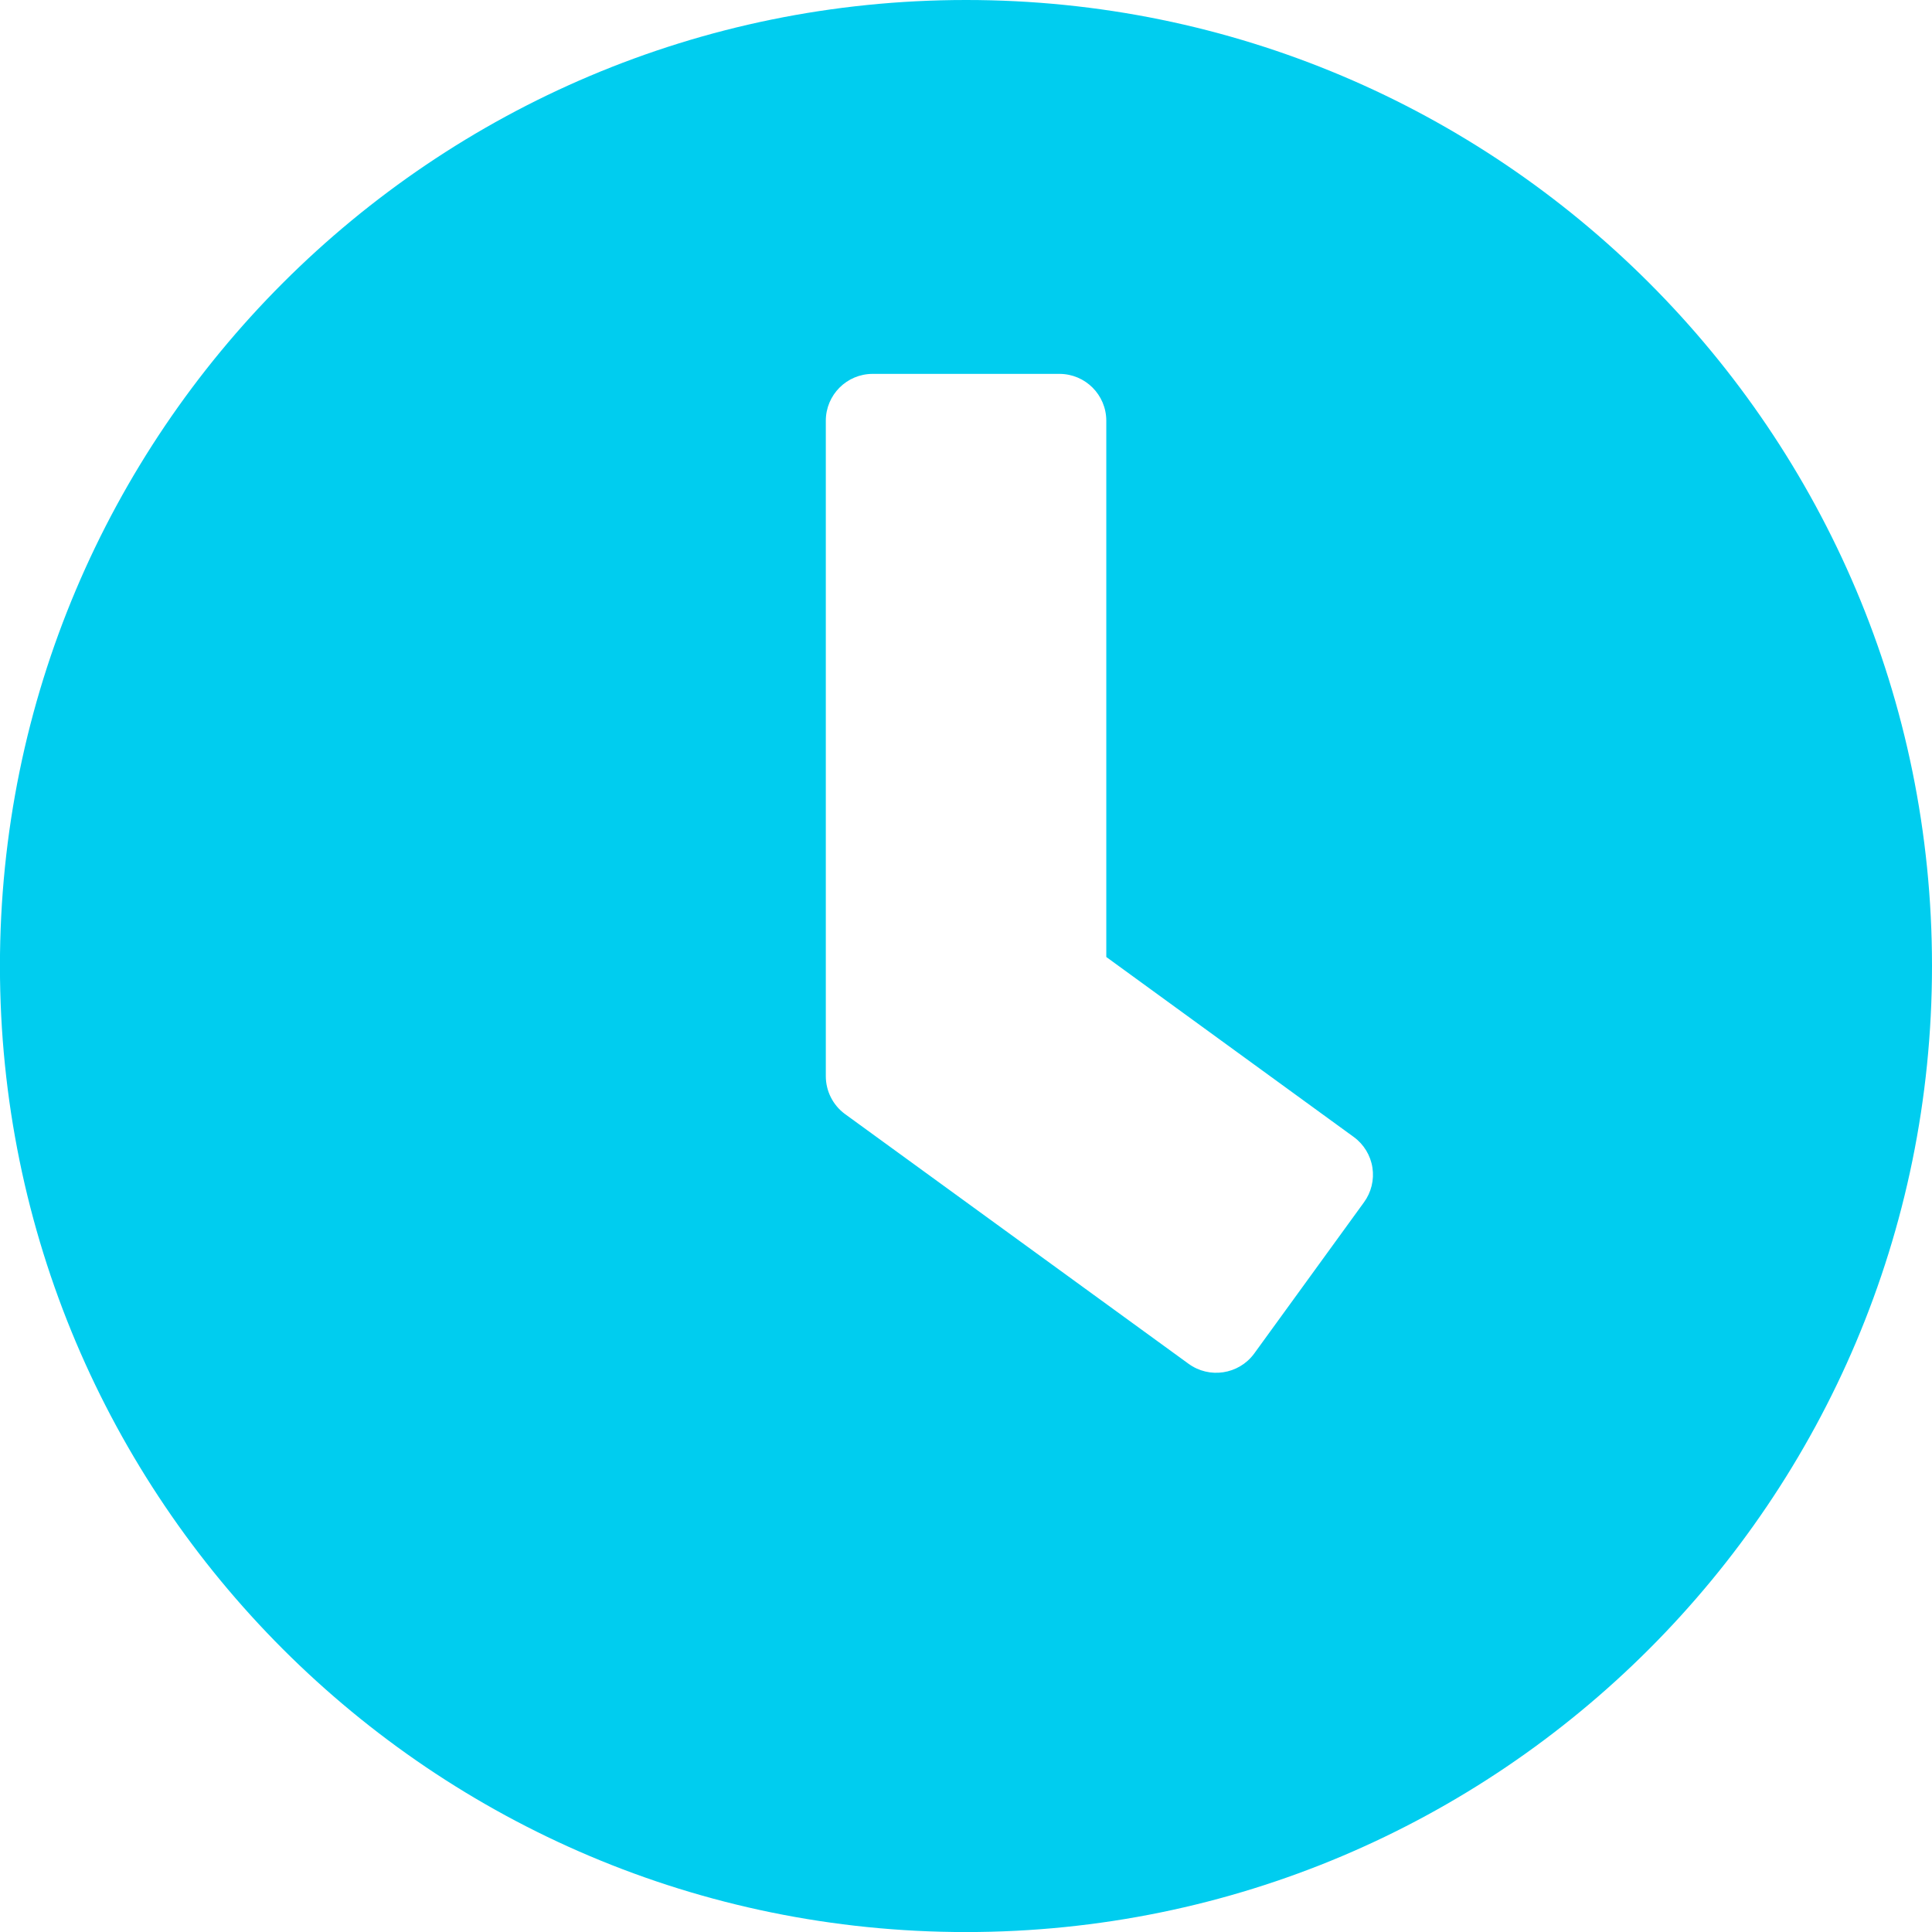
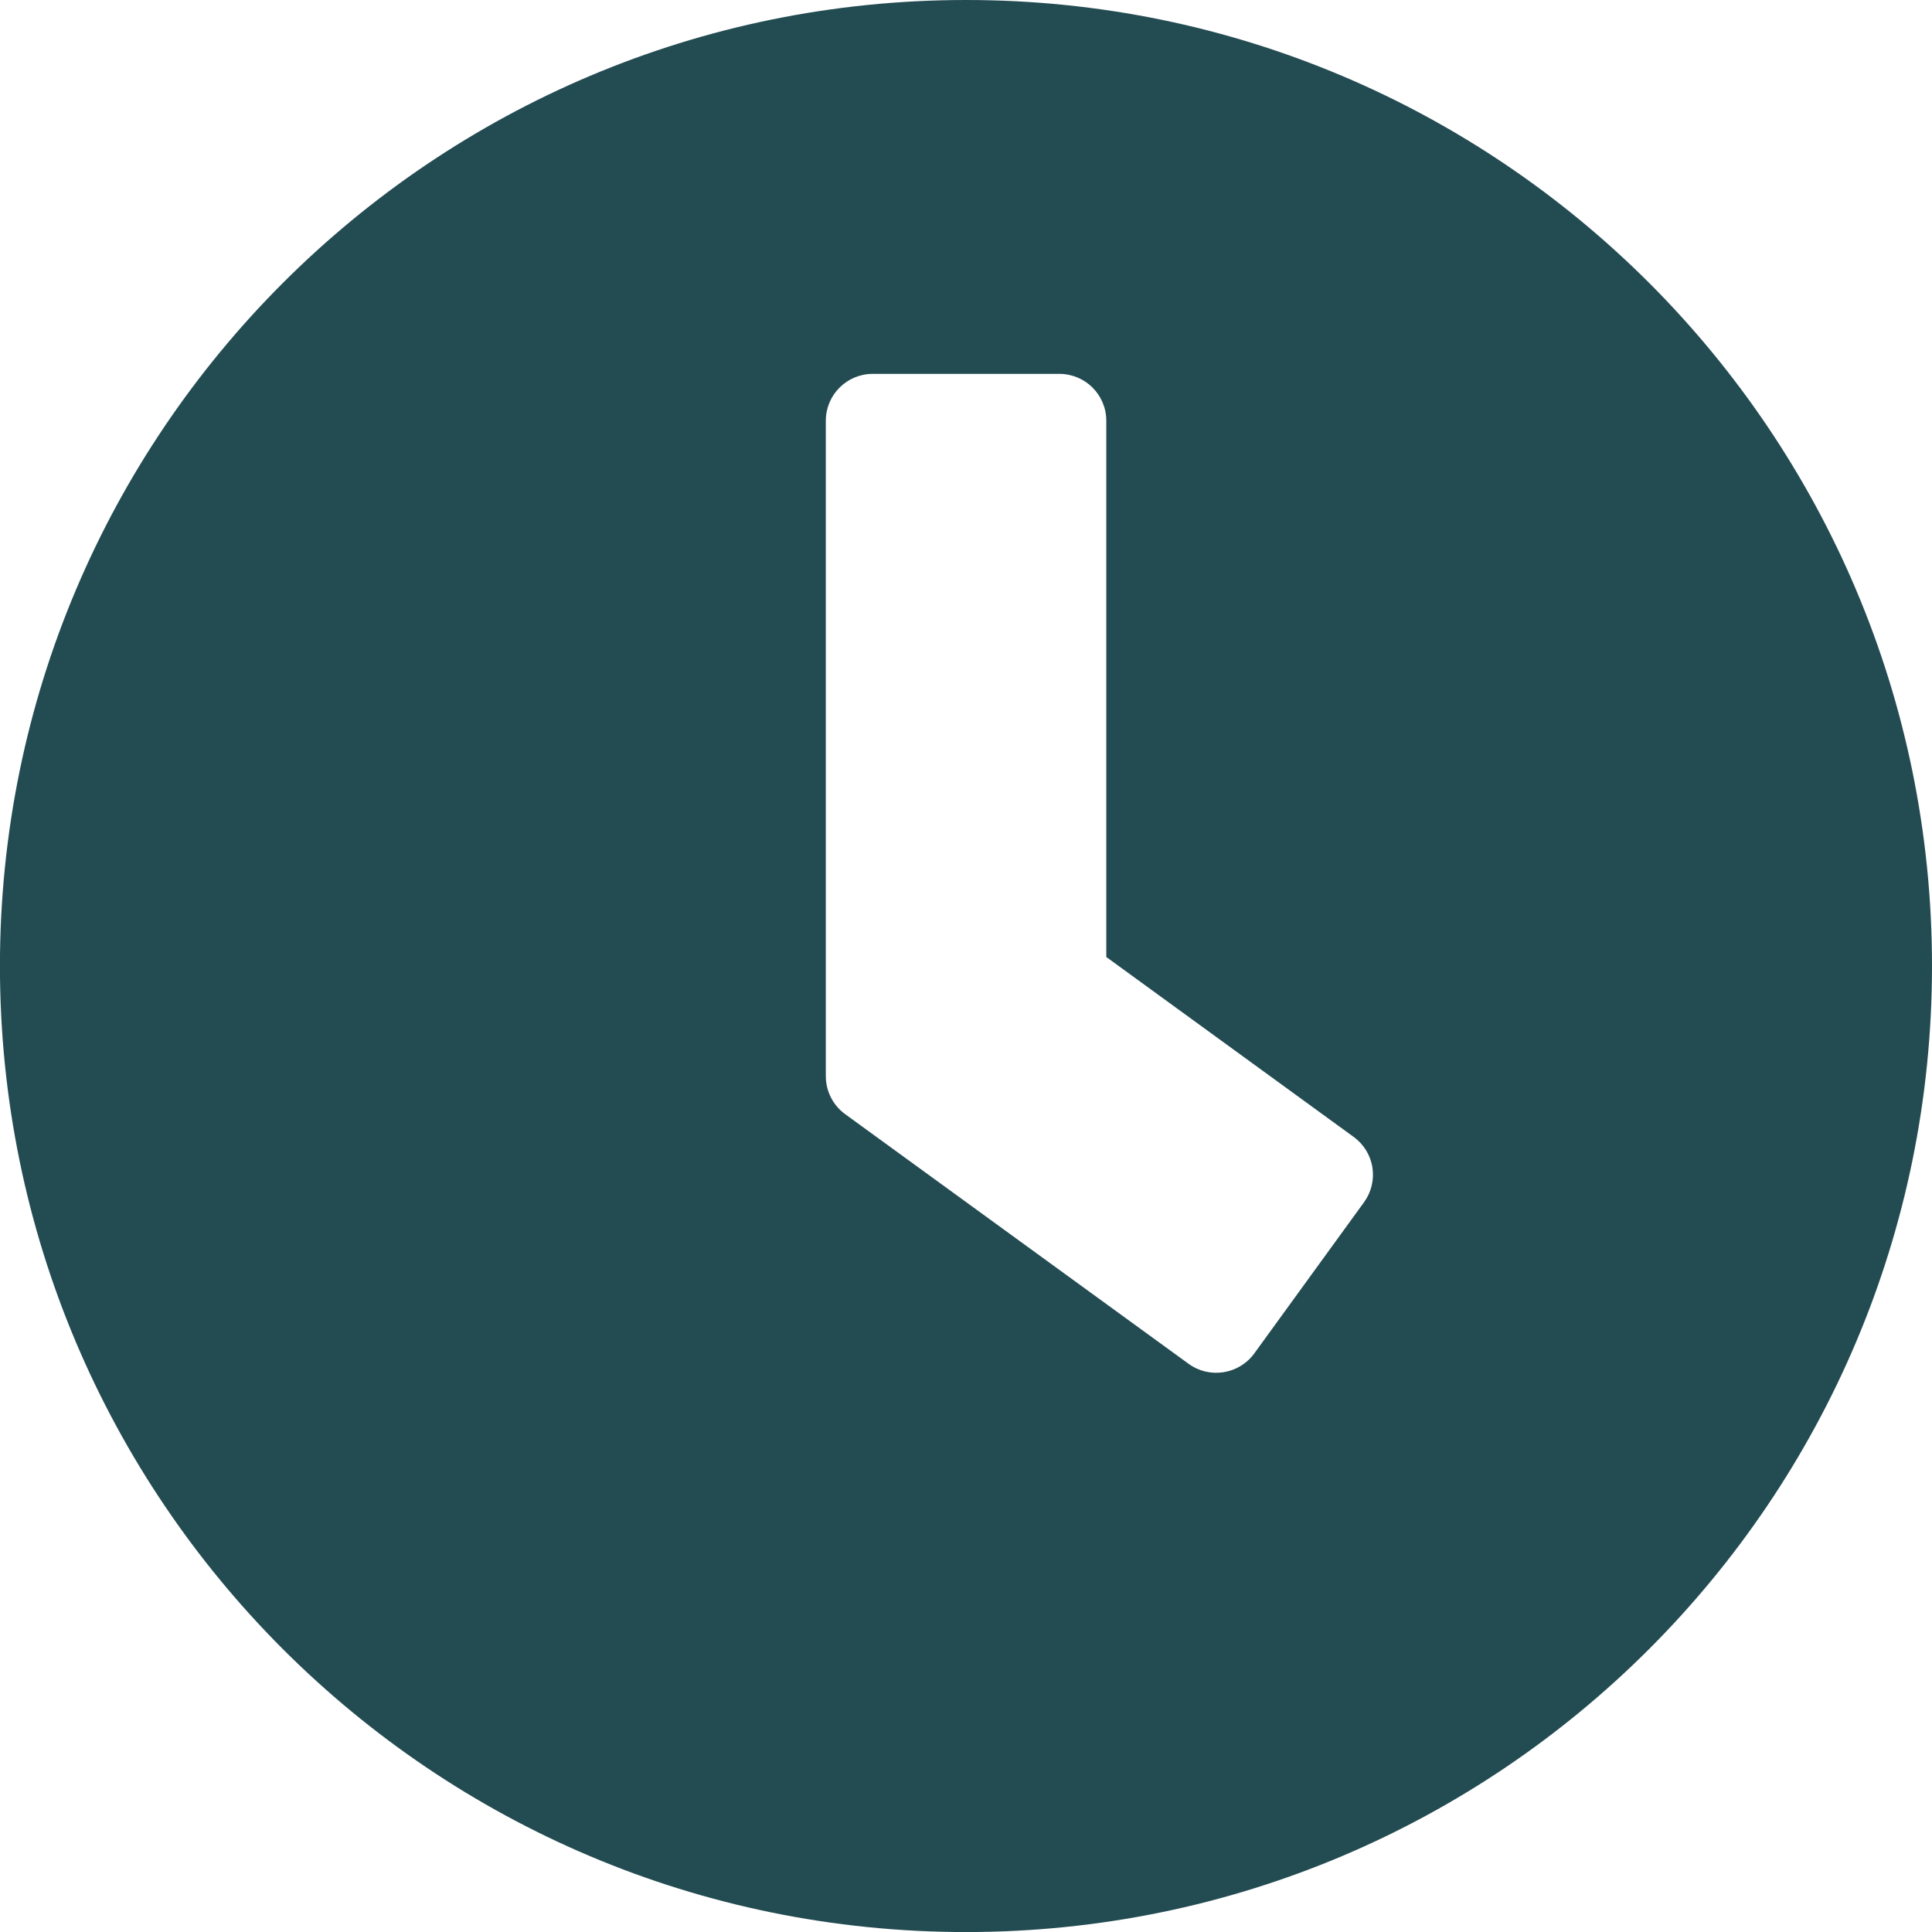
<svg xmlns="http://www.w3.org/2000/svg" width="34.875" height="34.875" viewBox="0 0 34.875 34.875">
-   <path id="Icon_awesome-clock" data-name="Icon awesome-clock" d="M18,.563A17.438,17.438,0,1,0,35.438,18,17.434,17.434,0,0,0,18,.563Zm4.015,24.616-6.2-4.507a.849.849,0,0,1-.345-.682V8.156a.846.846,0,0,1,.844-.844h3.375a.846.846,0,0,1,.844.844v9.682L25,21.087a.843.843,0,0,1,.183,1.181L23.2,25A.85.85,0,0,1,22.015,25.179Z" transform="translate(-0.563 -0.563)" fill="#00cdef" />
+   <path id="Icon_awesome-clock" data-name="Icon awesome-clock" d="M18,.563A17.438,17.438,0,1,0,35.438,18,17.434,17.434,0,0,0,18,.563Zm4.015,24.616-6.2-4.507a.849.849,0,0,1-.345-.682V8.156a.846.846,0,0,1,.844-.844h3.375a.846.846,0,0,1,.844.844v9.682L25,21.087a.843.843,0,0,1,.183,1.181L23.2,25A.85.85,0,0,1,22.015,25.179Z" transform="translate(-0.563 -0.563)" fill="#234B52" />
</svg>
